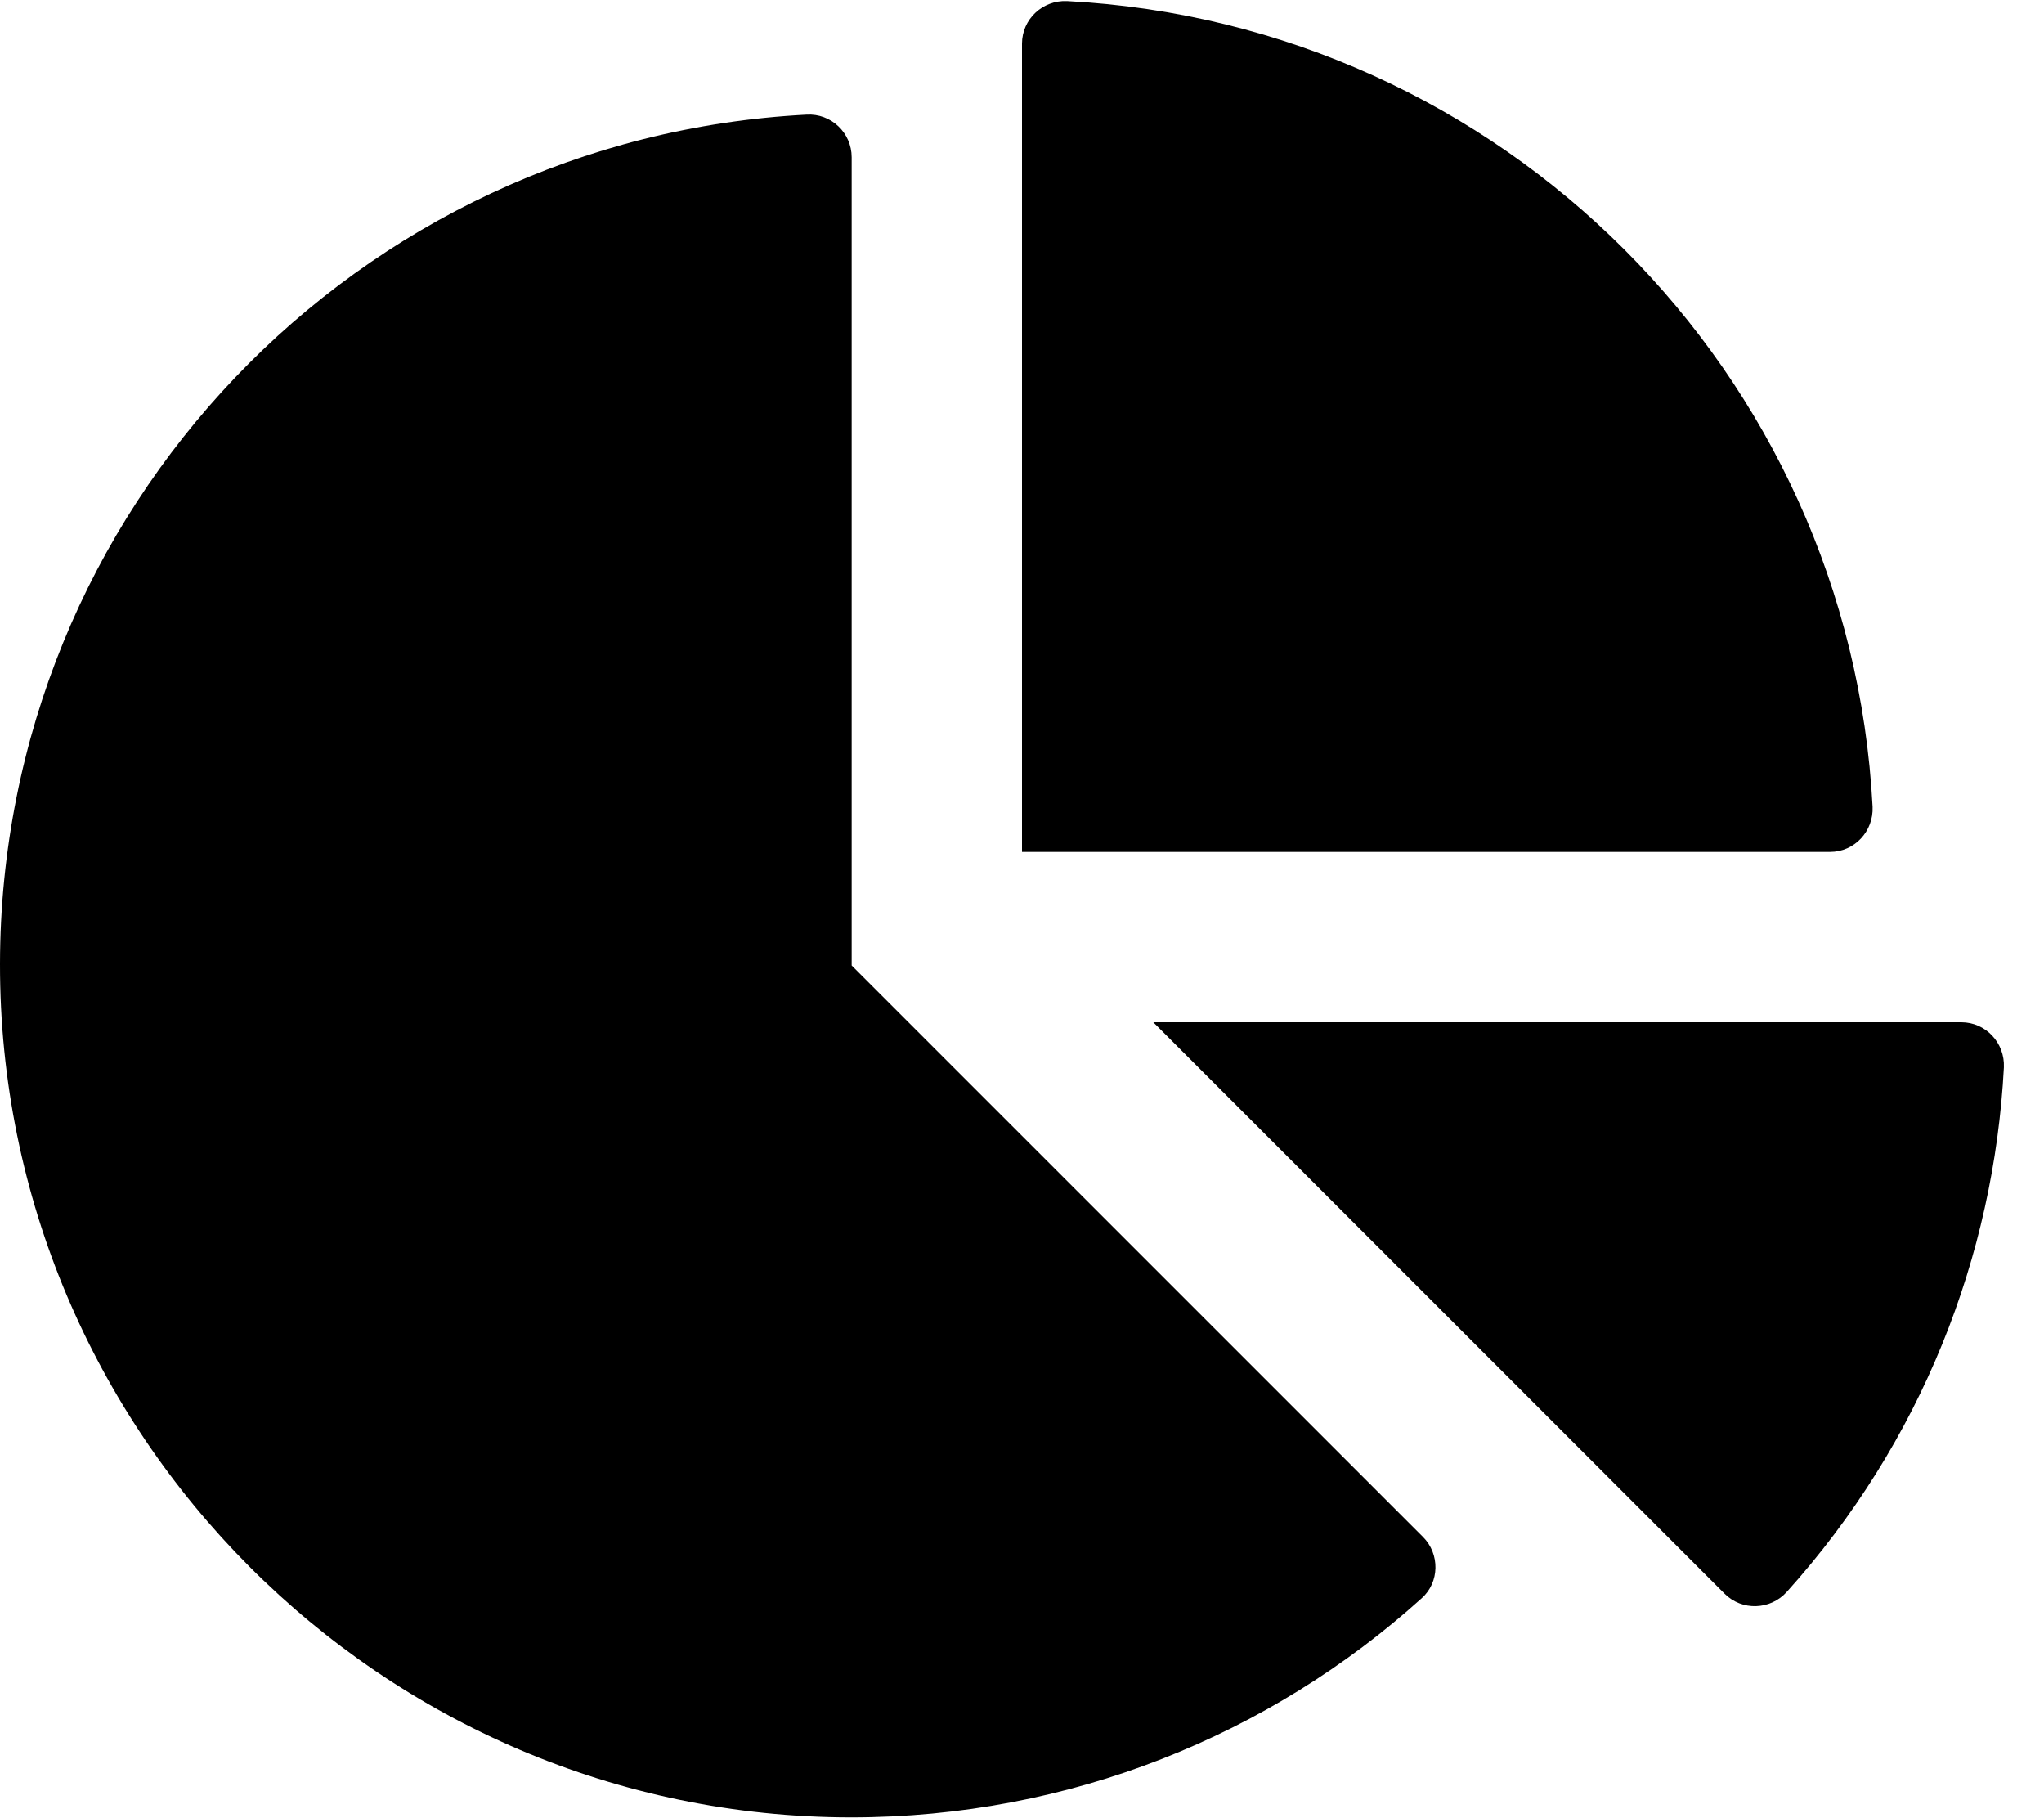
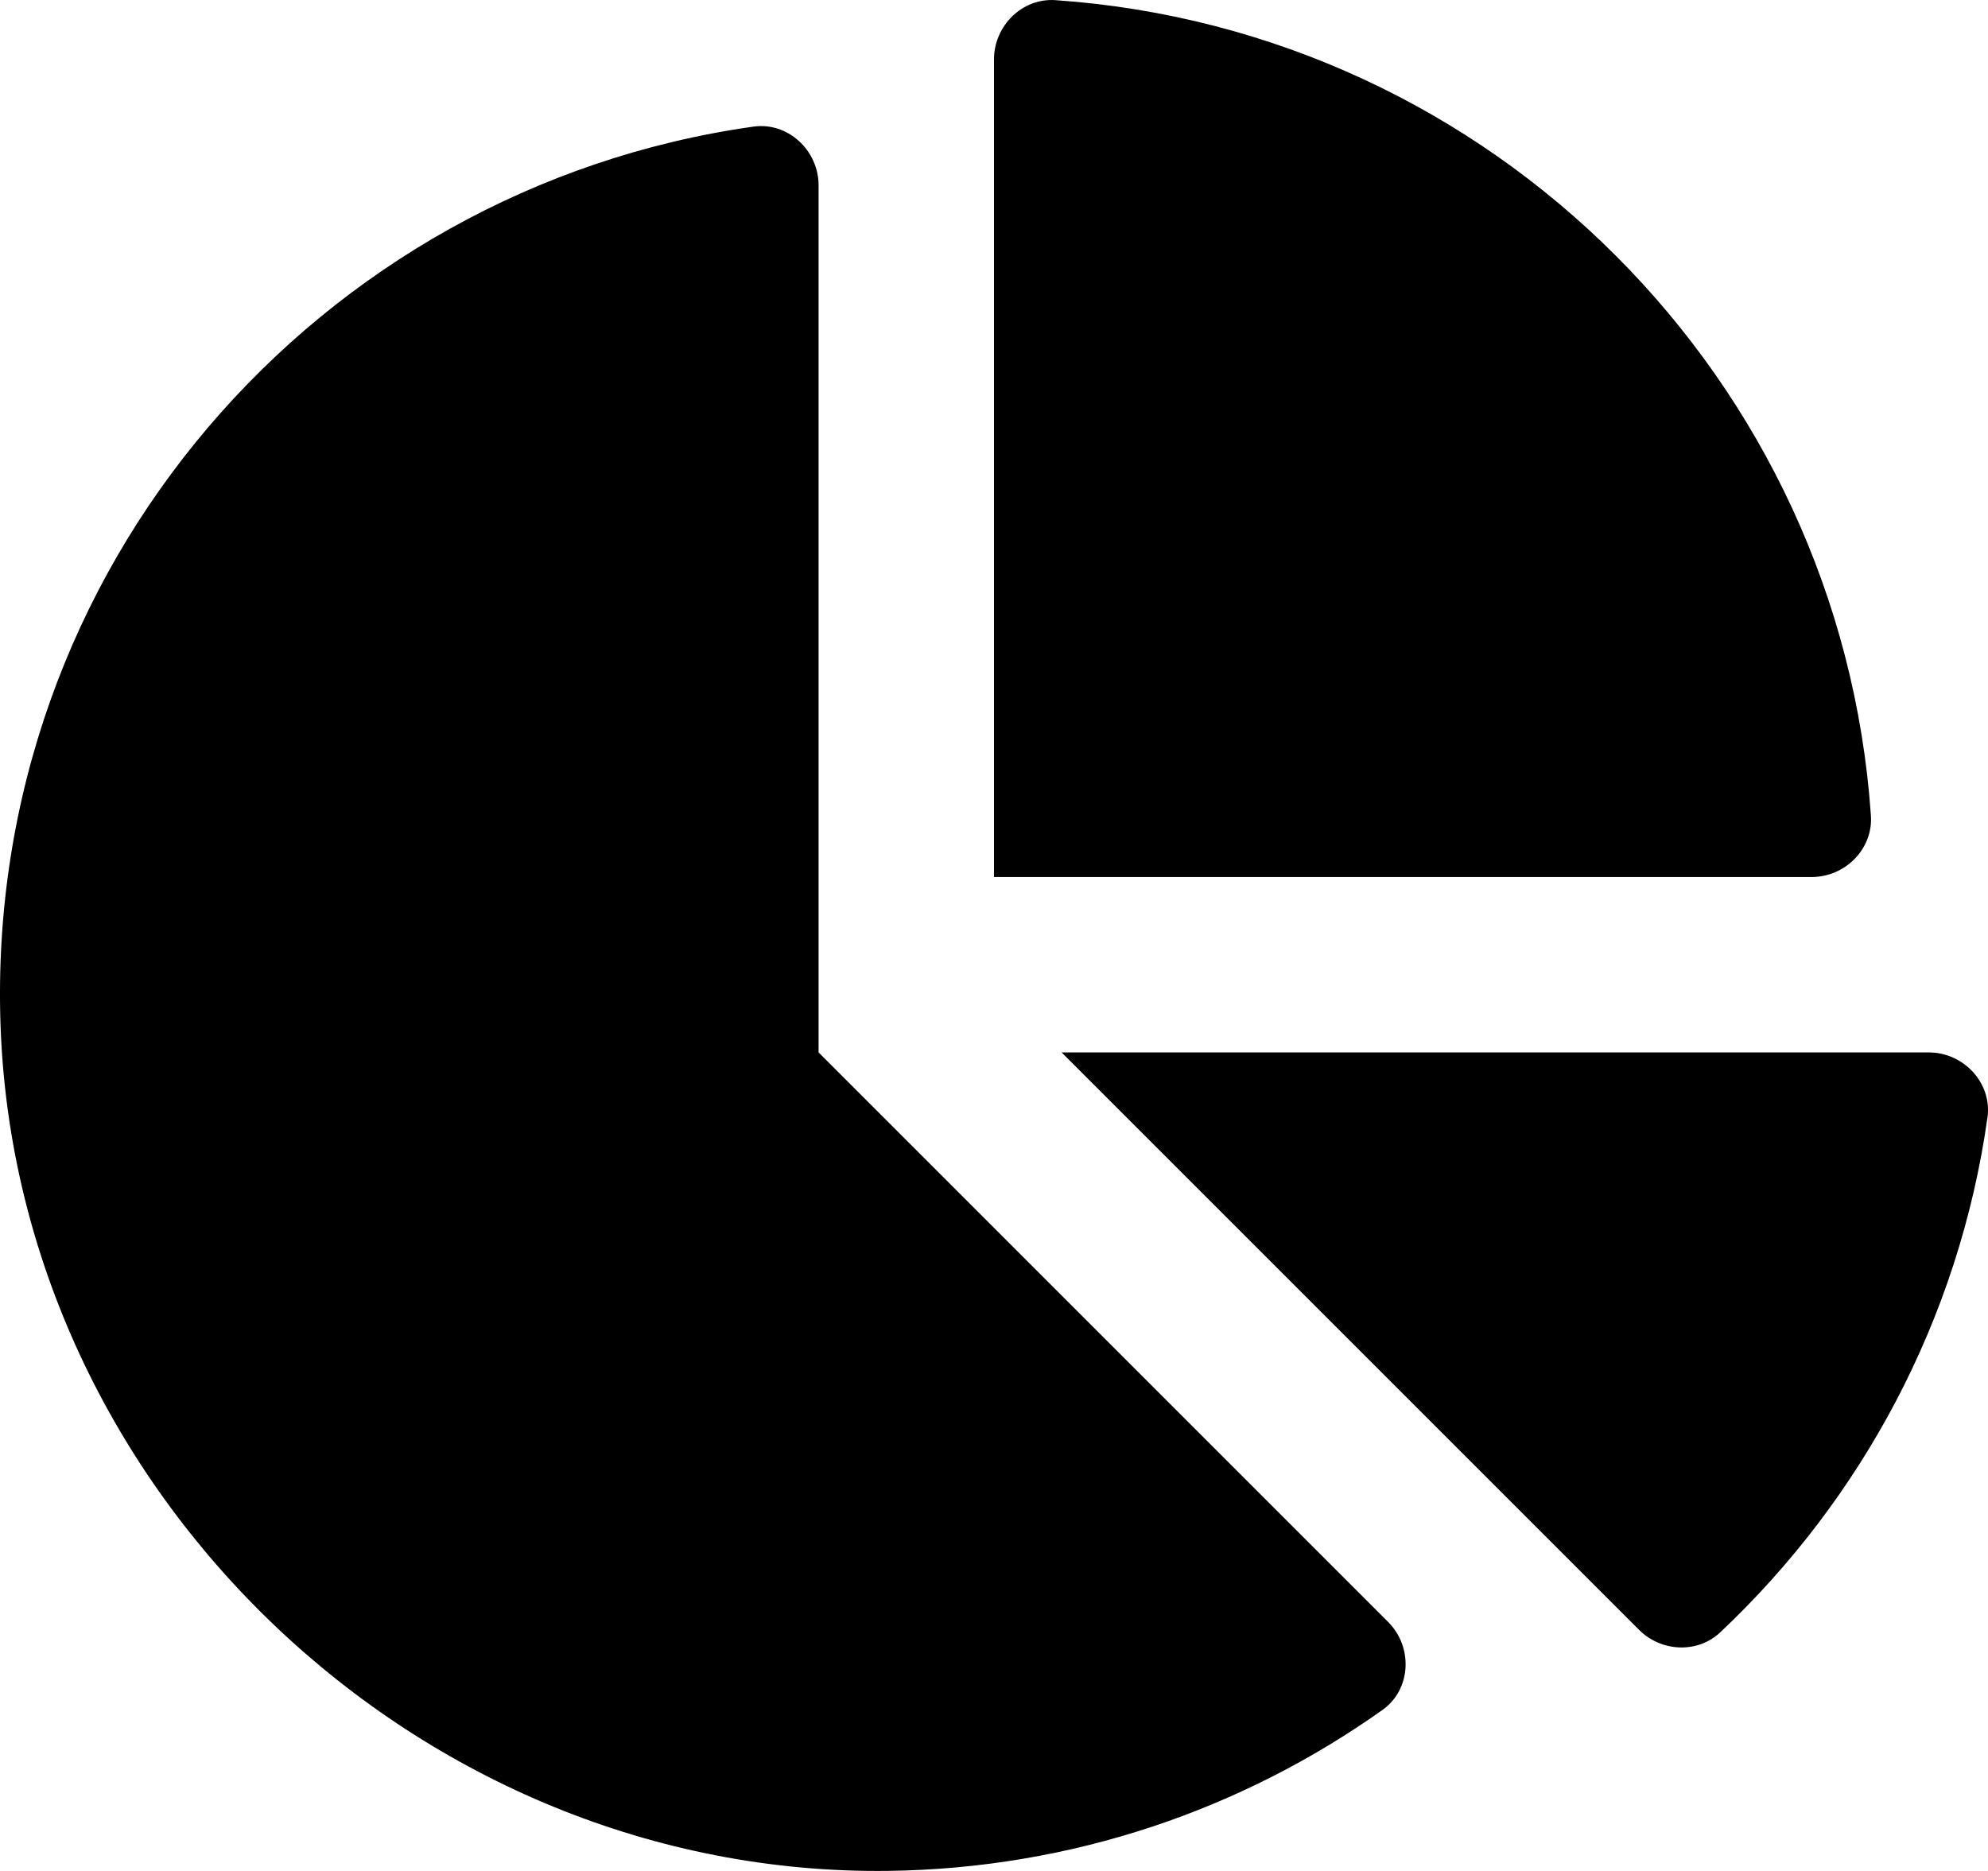
- <svg xmlns="http://www.w3.org/2000/svg" viewBox="0 0 576 512">
-   <path d="M288 12.3V240h227.7c6.9 0 12.3-5.8 12-12.7-6.4-122.4-104.5-220.6-227-227-6.9-.3-12.7 5.1-12.7 12zM552.7 288c6.9 0 12.3 5.8 12 12.7-2.8 53.2-23.2 105.6-61.2 147.8-4.6 5.1-12.6 5.4-17.5.5L325 288h227.7zM401 433c4.8 4.8 4.7 12.8-.4 17.3-42.6 38.4-99 61.7-160.8 61.7C107.6 511.9-.2 403.8 0 271.5.2 143.4 100.8 38.9 227.3 32.3c6.9-.4 12.7 5.1 12.7 12V272l161 161z" />
+ <svg xmlns="http://www.w3.org/2000/svg" viewBox="0 0 544 512">
+   <path d="M527.79 288H290.5l158.03 158.03c6.04 6.04 15.98 6.53 22.19.68 38.7-36.46 65.32-85.61 73.13-140.86 1.34-9.46-6.51-17.85-16.06-17.85zm-15.83-64.8C503.72 103.74 408.26 8.28 288.8.04 279.68-.59 272 7.1 272 16.24V240h223.77c9.14 0 16.82-7.68 16.19-16.8zM224 288V50.71c0-9.55-8.39-17.4-17.84-16.06C86.99 51.49-4.1 155.6.14 280.37 4.5 408.51 114.83 513.59 243.03 511.98c50.4-.63 96.97-16.87 135.26-44.03 7.9-5.6 8.42-17.23 1.57-24.08L224 288z" />
</svg>
